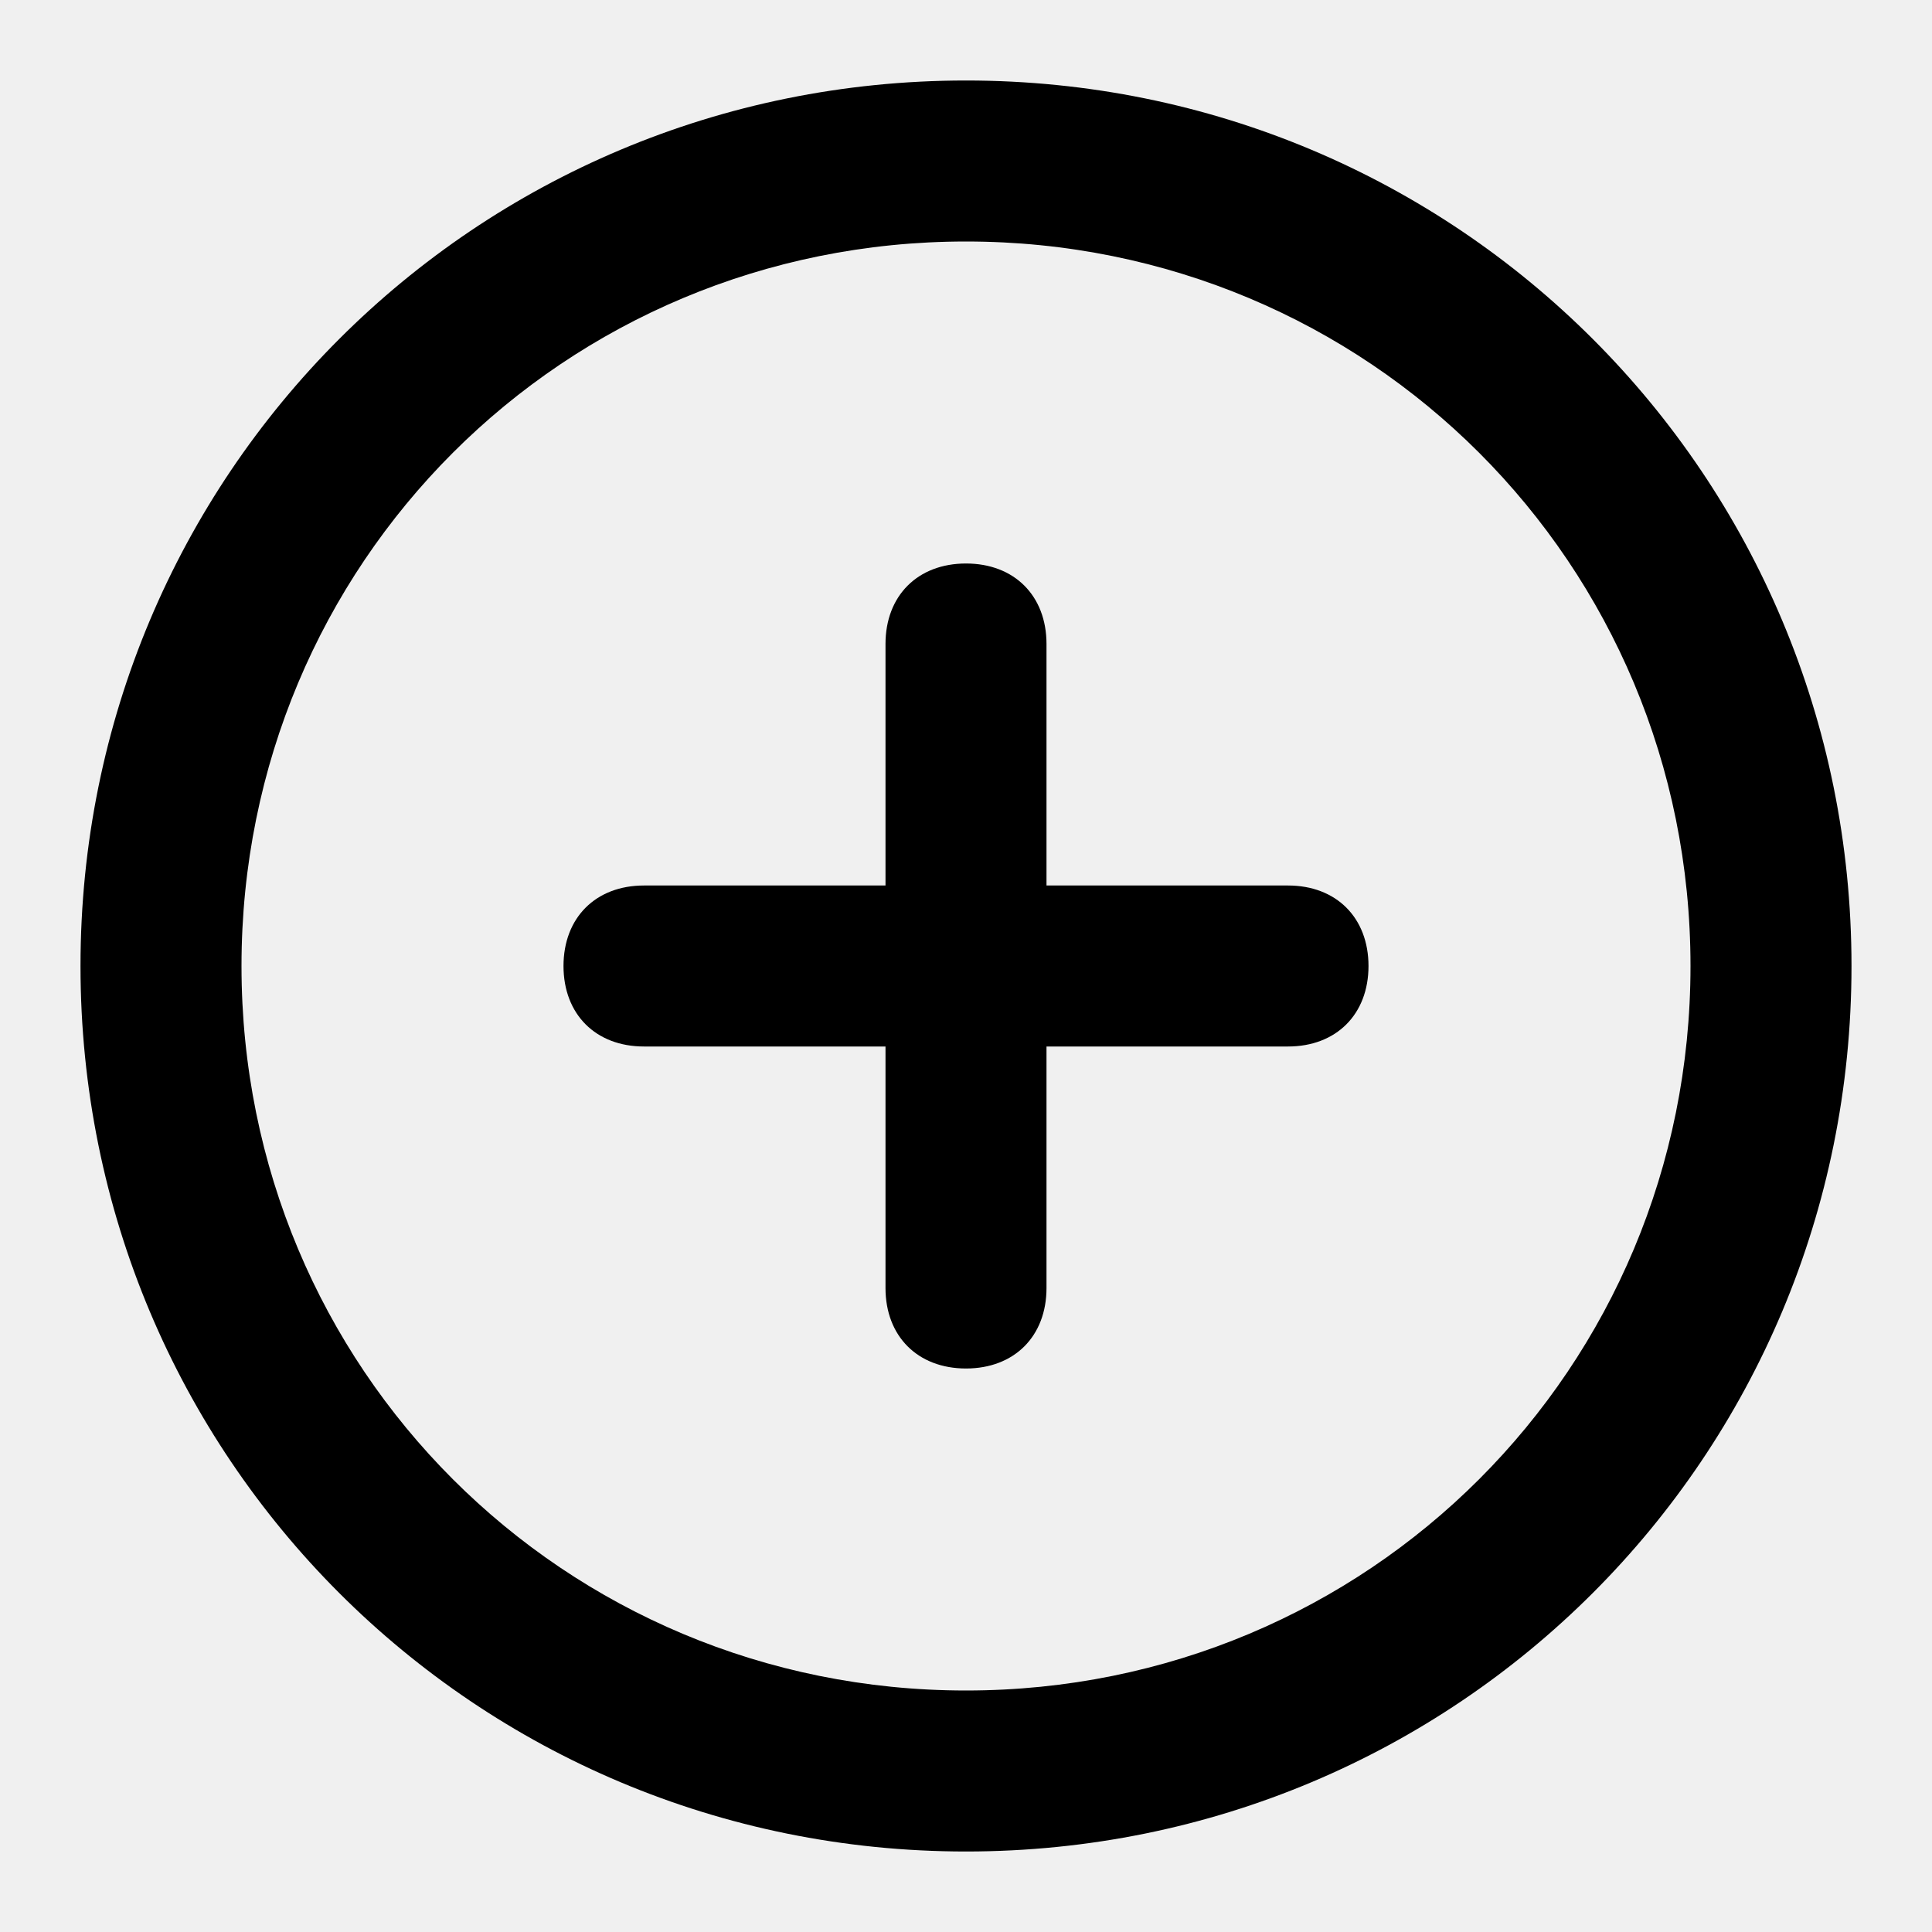
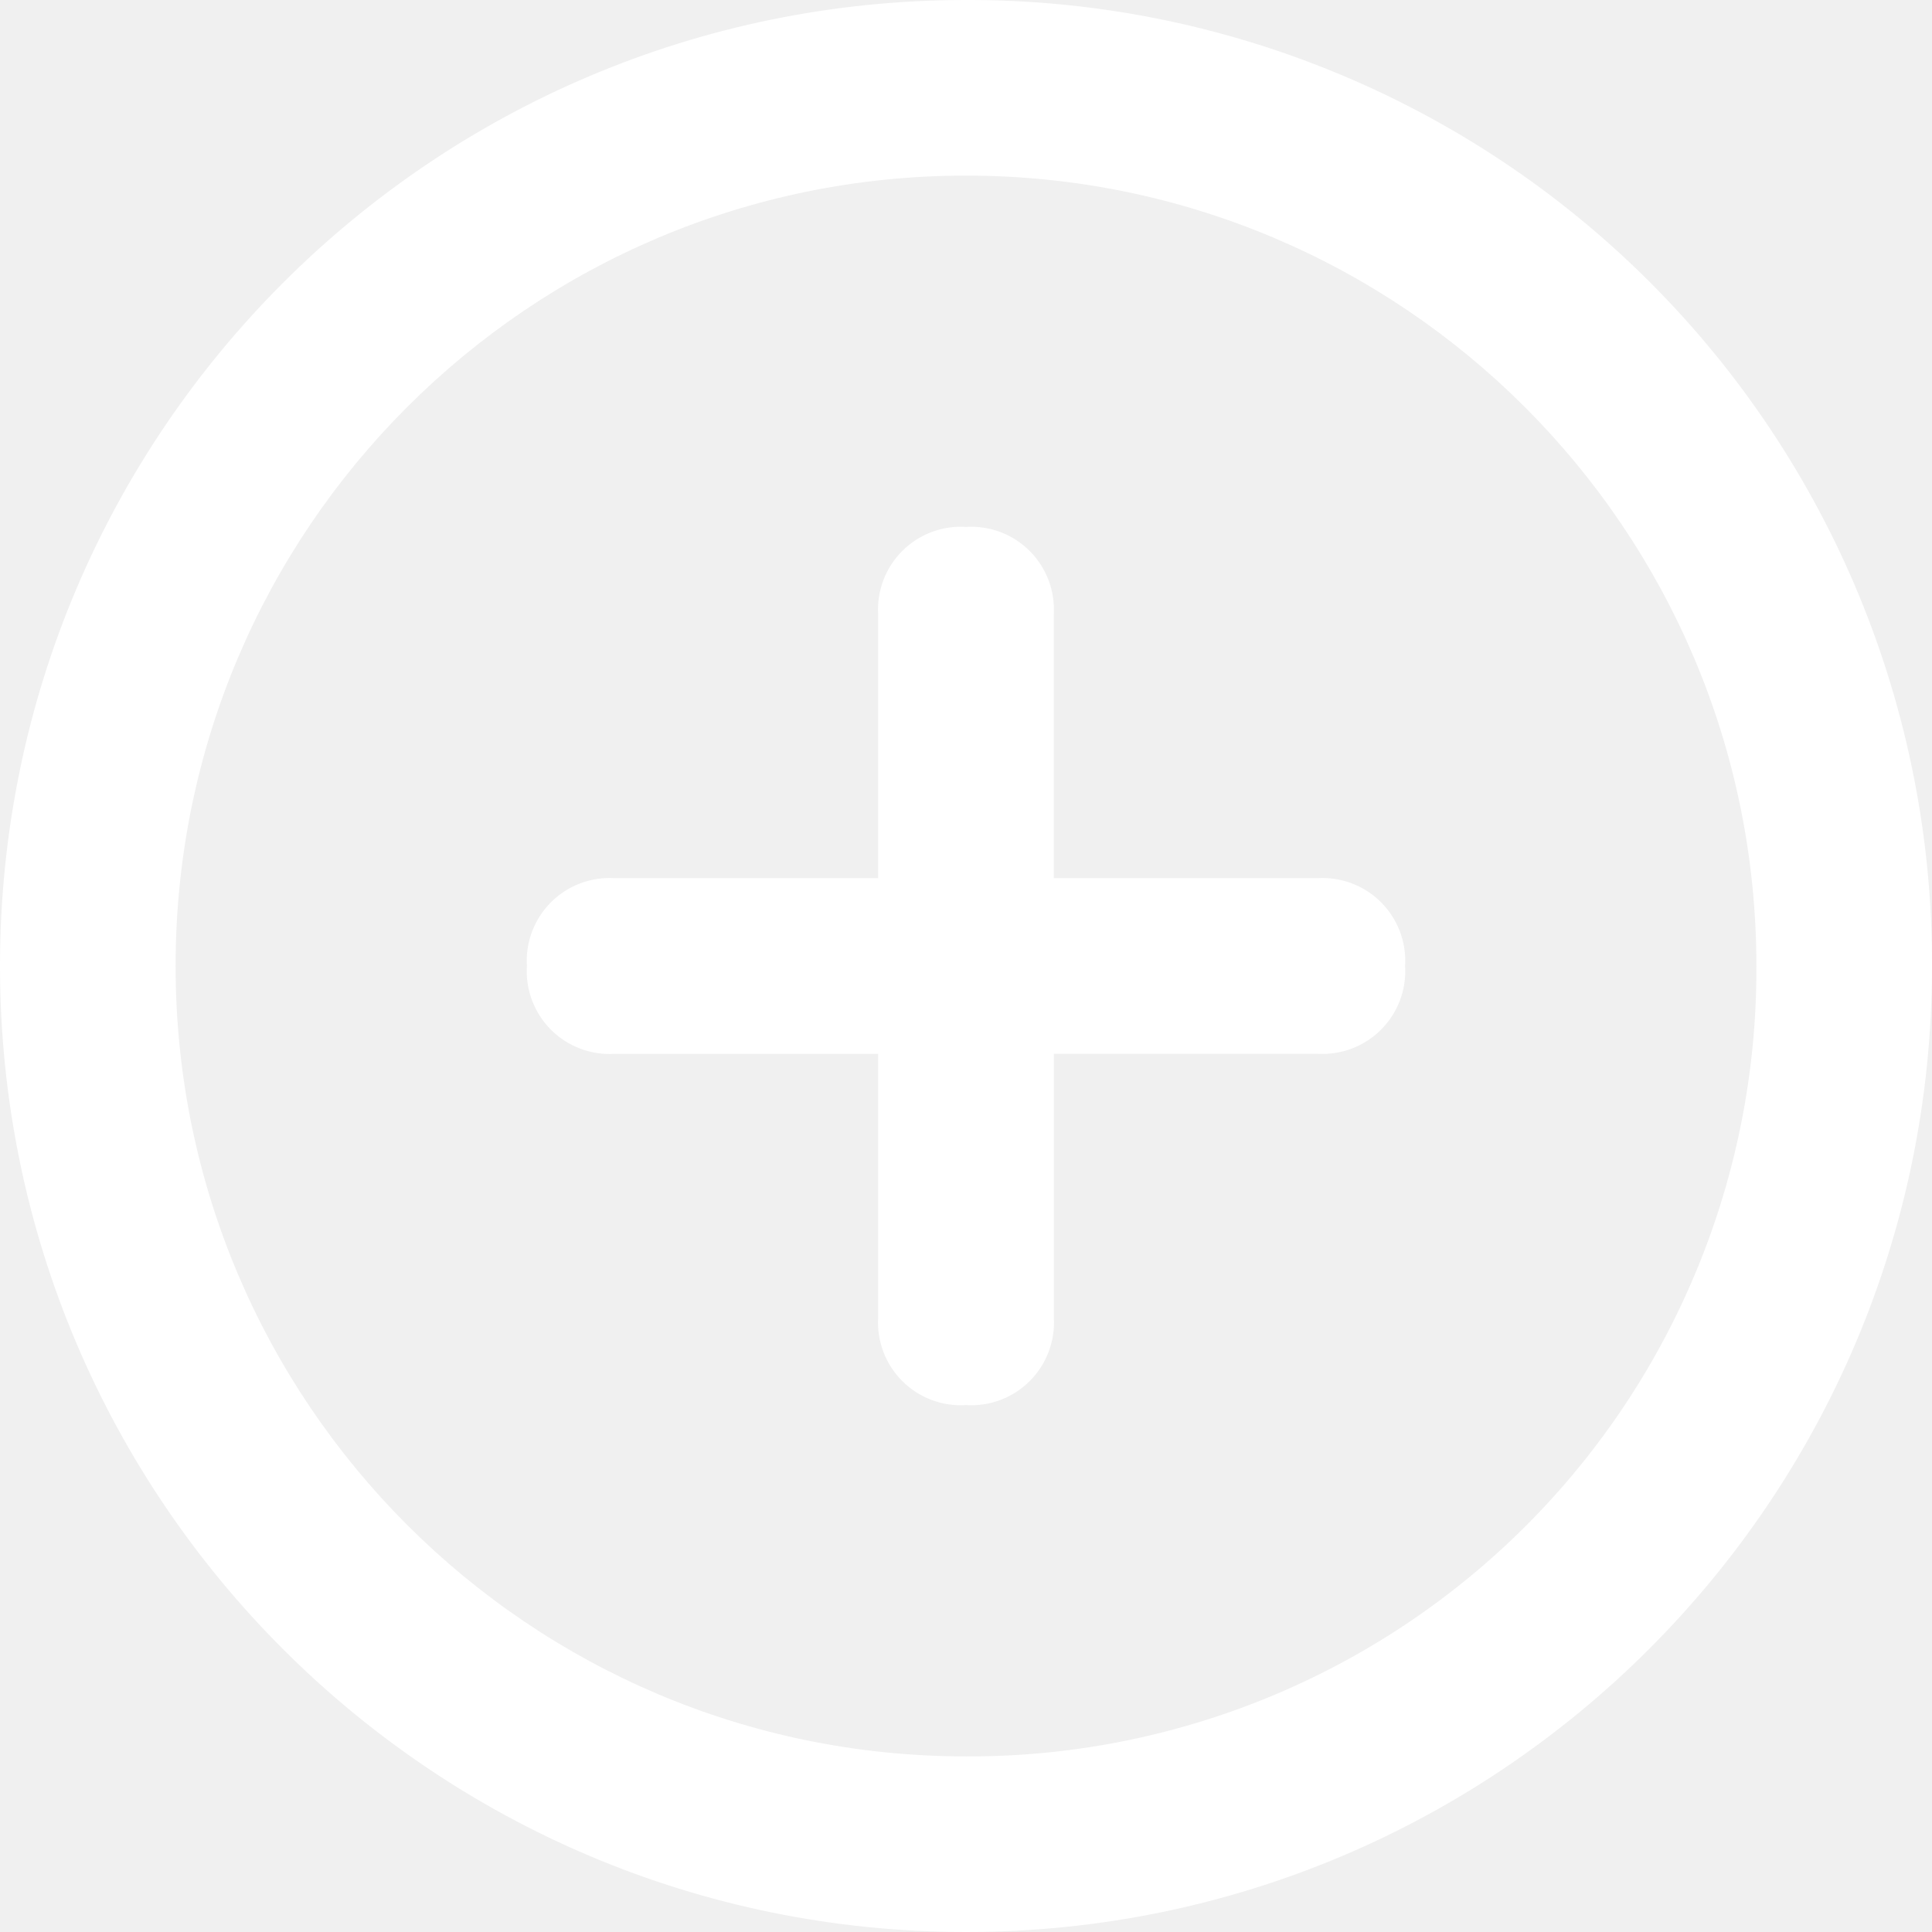
- <svg xmlns="http://www.w3.org/2000/svg" version="1.1" width="24" height="24" viewBox="0 0 24 24">
-   <path d="M12 1c-6.1 0-11 4.9-11 11s4.9 11 11 11 11-4.9 11-11-4.9-11-11-11zM12 21c-5 0-9-4-9-9s4-9 9-9c5 0 9 4 9 9s-4 9-9 9z" />
-   <path d="M16 11h-3v-3c0-0.6-0.4-1-1-1s-1 0.4-1 1v3h-3c-0.6 0-1 0.4-1 1s0.4 1 1 1h3v3c0 0.6 0.4 1 1 1s1-0.4 1-1v-3h3c0.6 0 1-0.4 1-1s-0.4-1-1-1z" />
+ <svg xmlns="http://www.w3.org/2000/svg" viewBox="-3704 -9079 28 28">
+   <defs>
+     <style>
+       .cls-1 {
+         fill: #fff;
+       }
+     </style>
+   </defs>
+   <g id="plus-circle" transform="translate(-3705 -9080)">
+     <path id="Path_4" data-name="Path 4" class="cls-1" d="M15,1A14,14,0,1,0,29,15,13.96,13.96,0,0,0,15,1Zm0,25.455A11.455,11.455,0,1,1,26.455,15,11.407,11.407,0,0,1,15,26.455Z" transform="translate(0 0)" />
+     <path id="Path_5" data-name="Path 5" class="cls-1" d="M18.455,12.091H14.636V8.273A1.2,1.2,0,0,0,13.364,7a1.2,1.2,0,0,0-1.273,1.273v3.818H8.273A1.2,1.2,0,0,0,7,13.364a1.2,1.2,0,0,0,1.273,1.273h3.818v3.818a1.2,1.2,0,0,0,1.273,1.273,1.2,1.2,0,0,0,1.273-1.273V14.636h3.818a1.2,1.2,0,0,0,1.273-1.273A1.2,1.2,0,0,0,18.455,12.091Z" transform="translate(1.636 1.636)" />
+   </g>
</svg>
